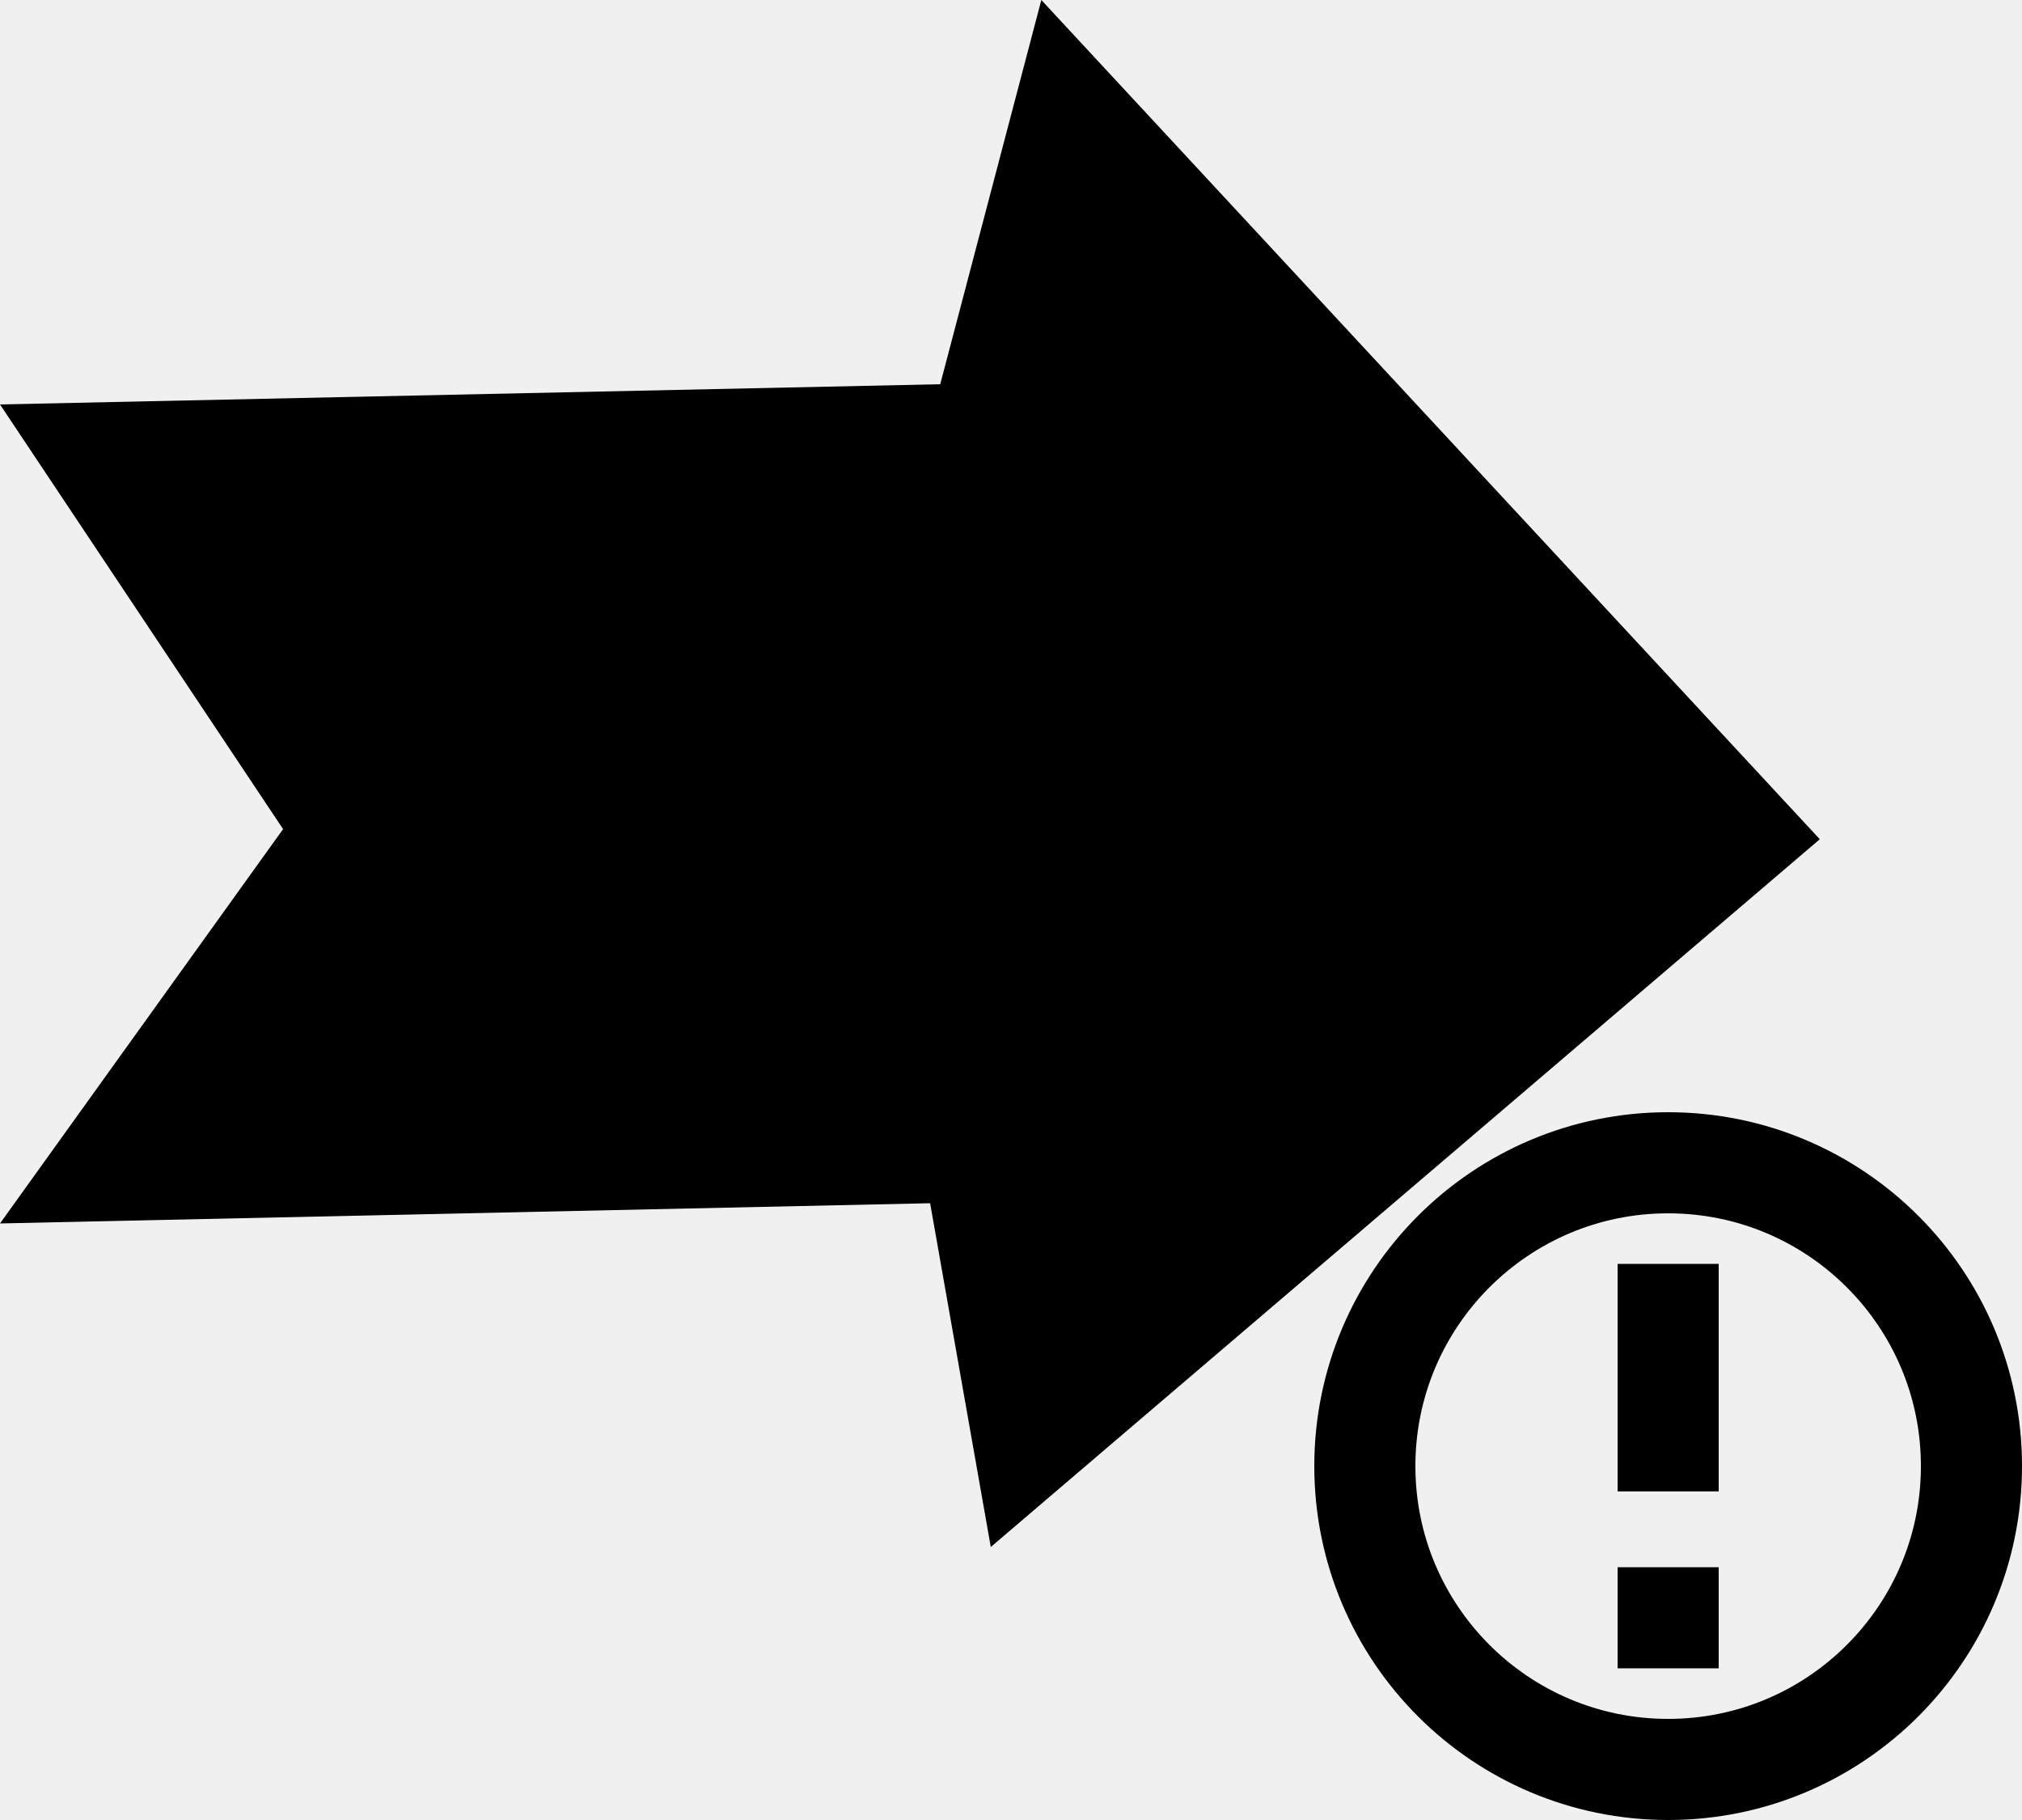
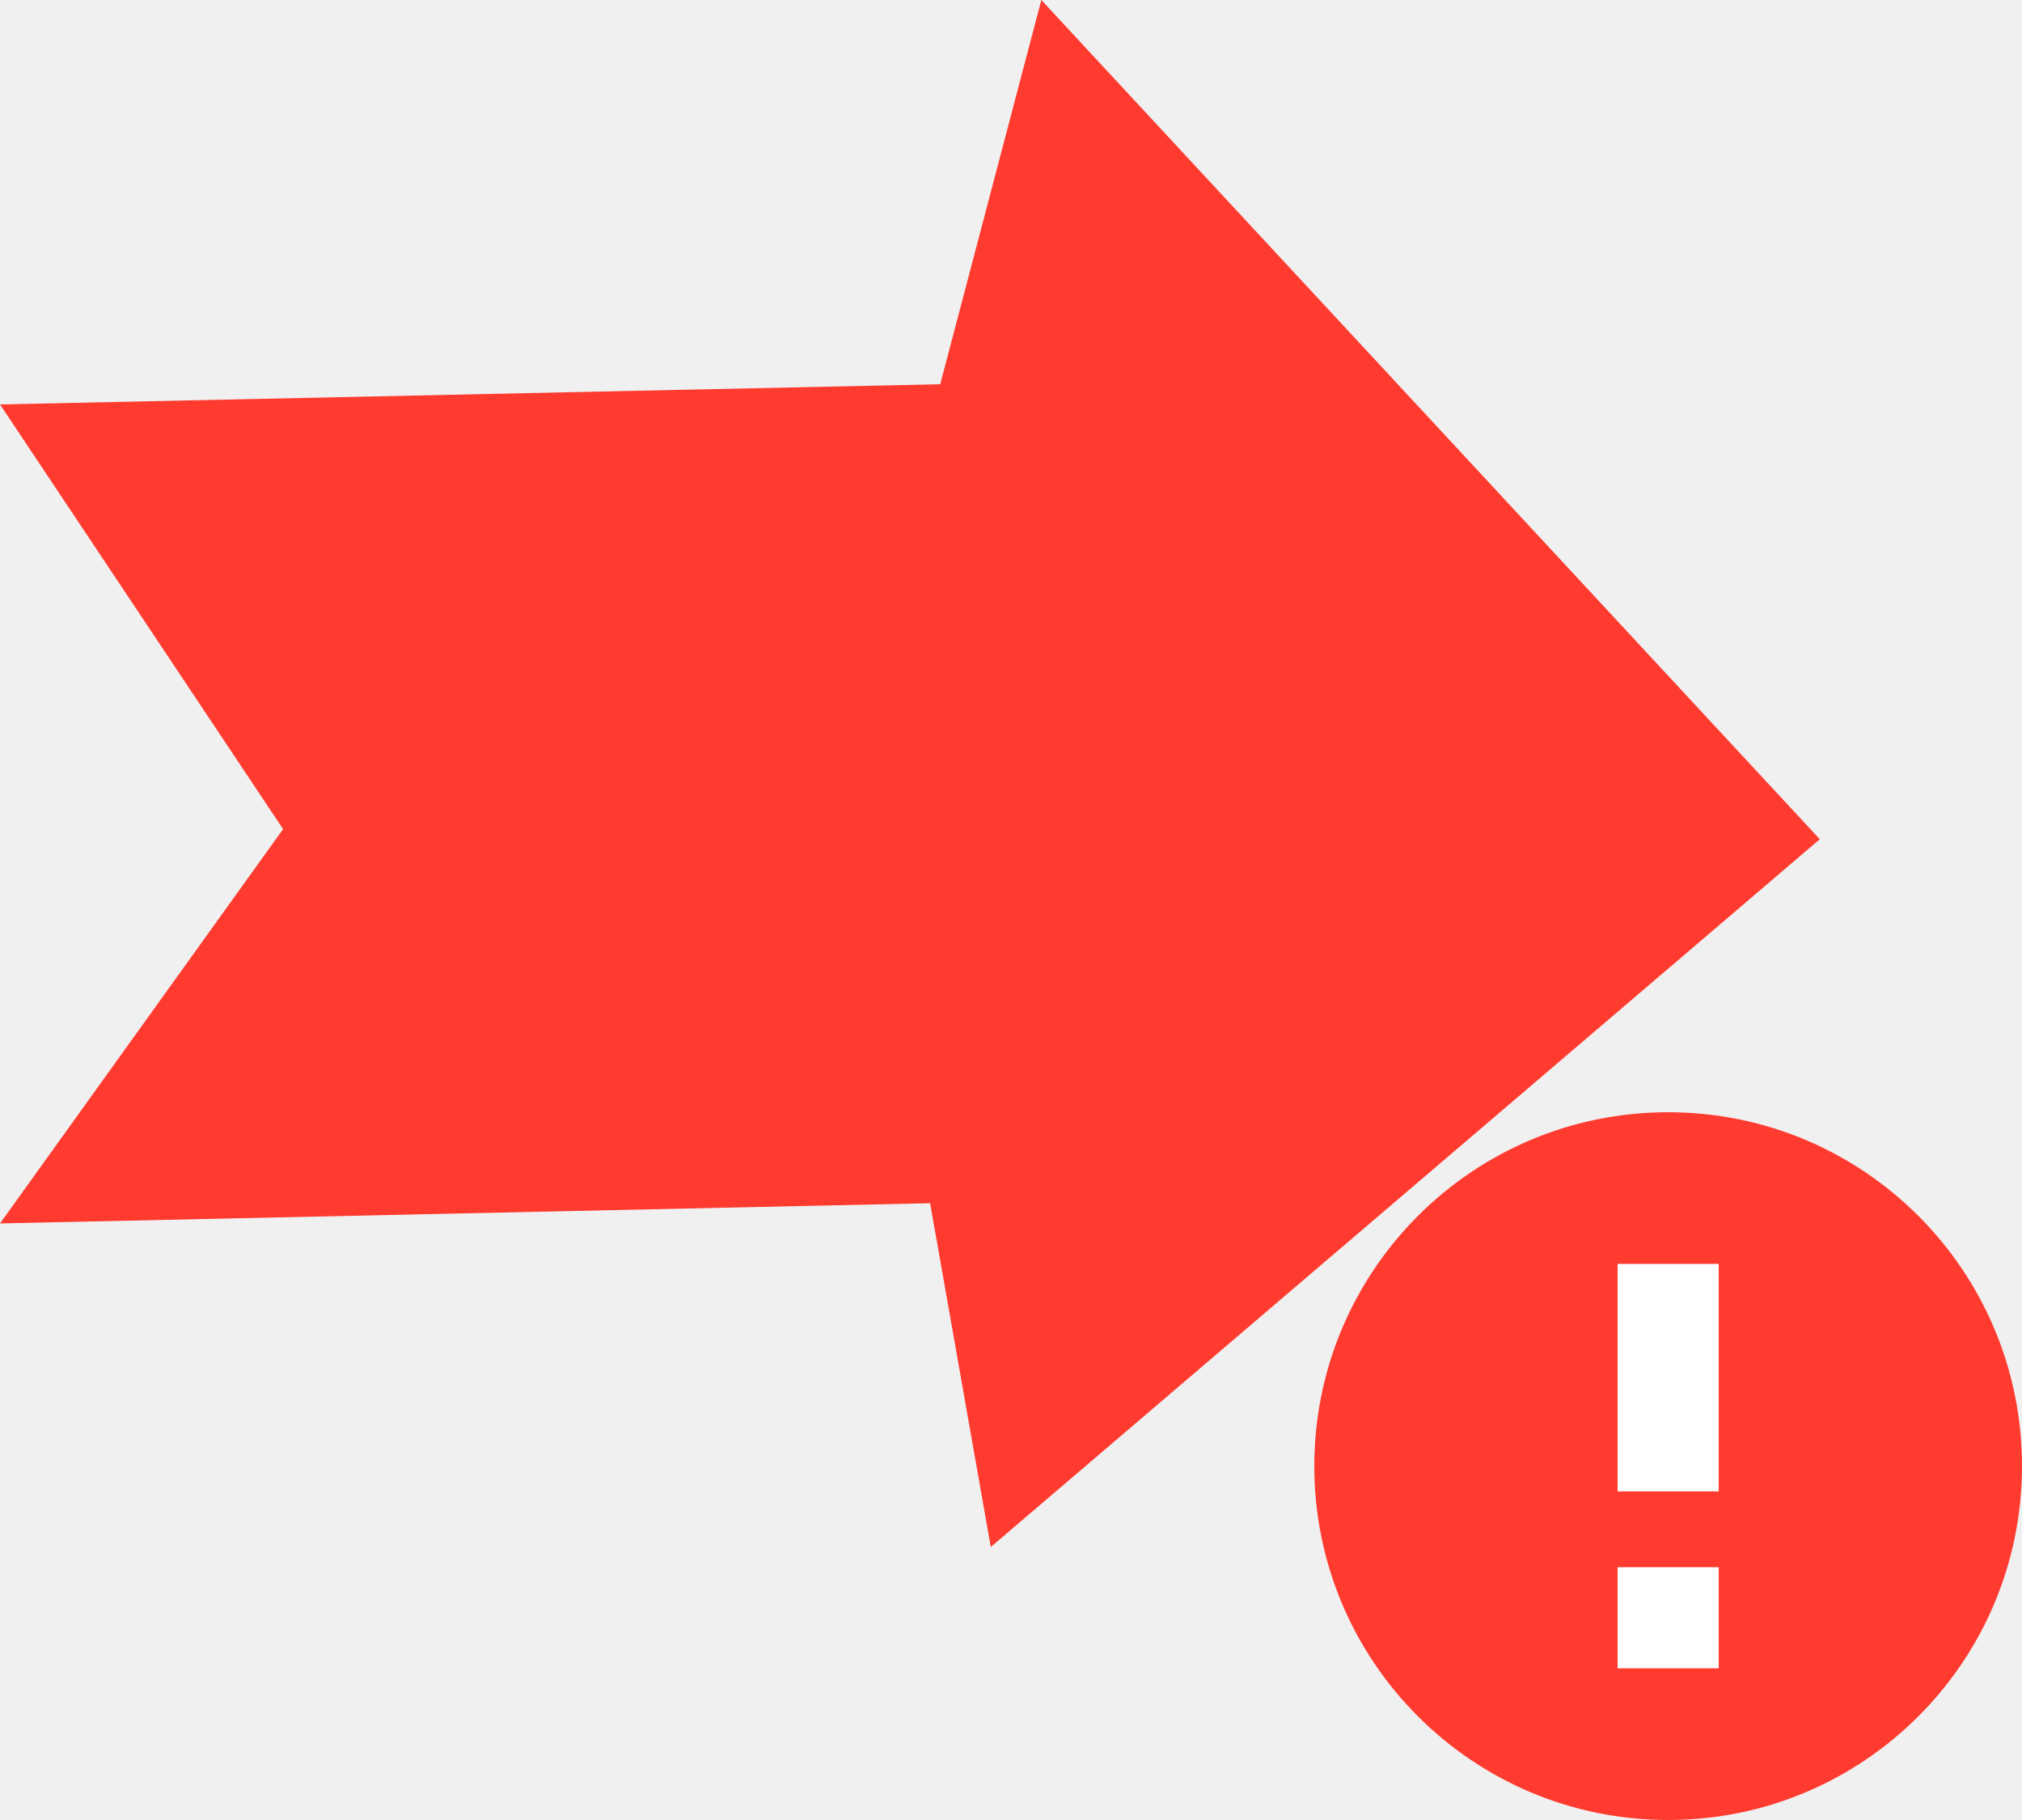
<svg xmlns="http://www.w3.org/2000/svg" width="20" height="18" viewBox="0 0 20 18">
-   <path d="M0 4 9.3 3.8 10.3 0 18 8.3 9.8 15.3 9.2 11.9 0 12.1 2.8 8.2Z" />
-   <circle cx="16.5" cy="14.5" r="3" fill="none" stroke="black" />
-   <path d="M16 12.5h1v2.25h-1zM16 15.5h1v1h-1z" />
+   <g fill="#ff3b30">
+     <path d="M0 4 9.3 3.8 10.3 0 18 8.3 9.8 15.3 9.2 11.9 0 12.1 2.8 8.2Z" />
+     <circle cx="16.5" cy="14.5" r="3.5" />
+   </g>
+   <path fill="white" d="M16 12.5h1v2.25h-1zM16 15.5h1v1h-1z" />
</svg>
